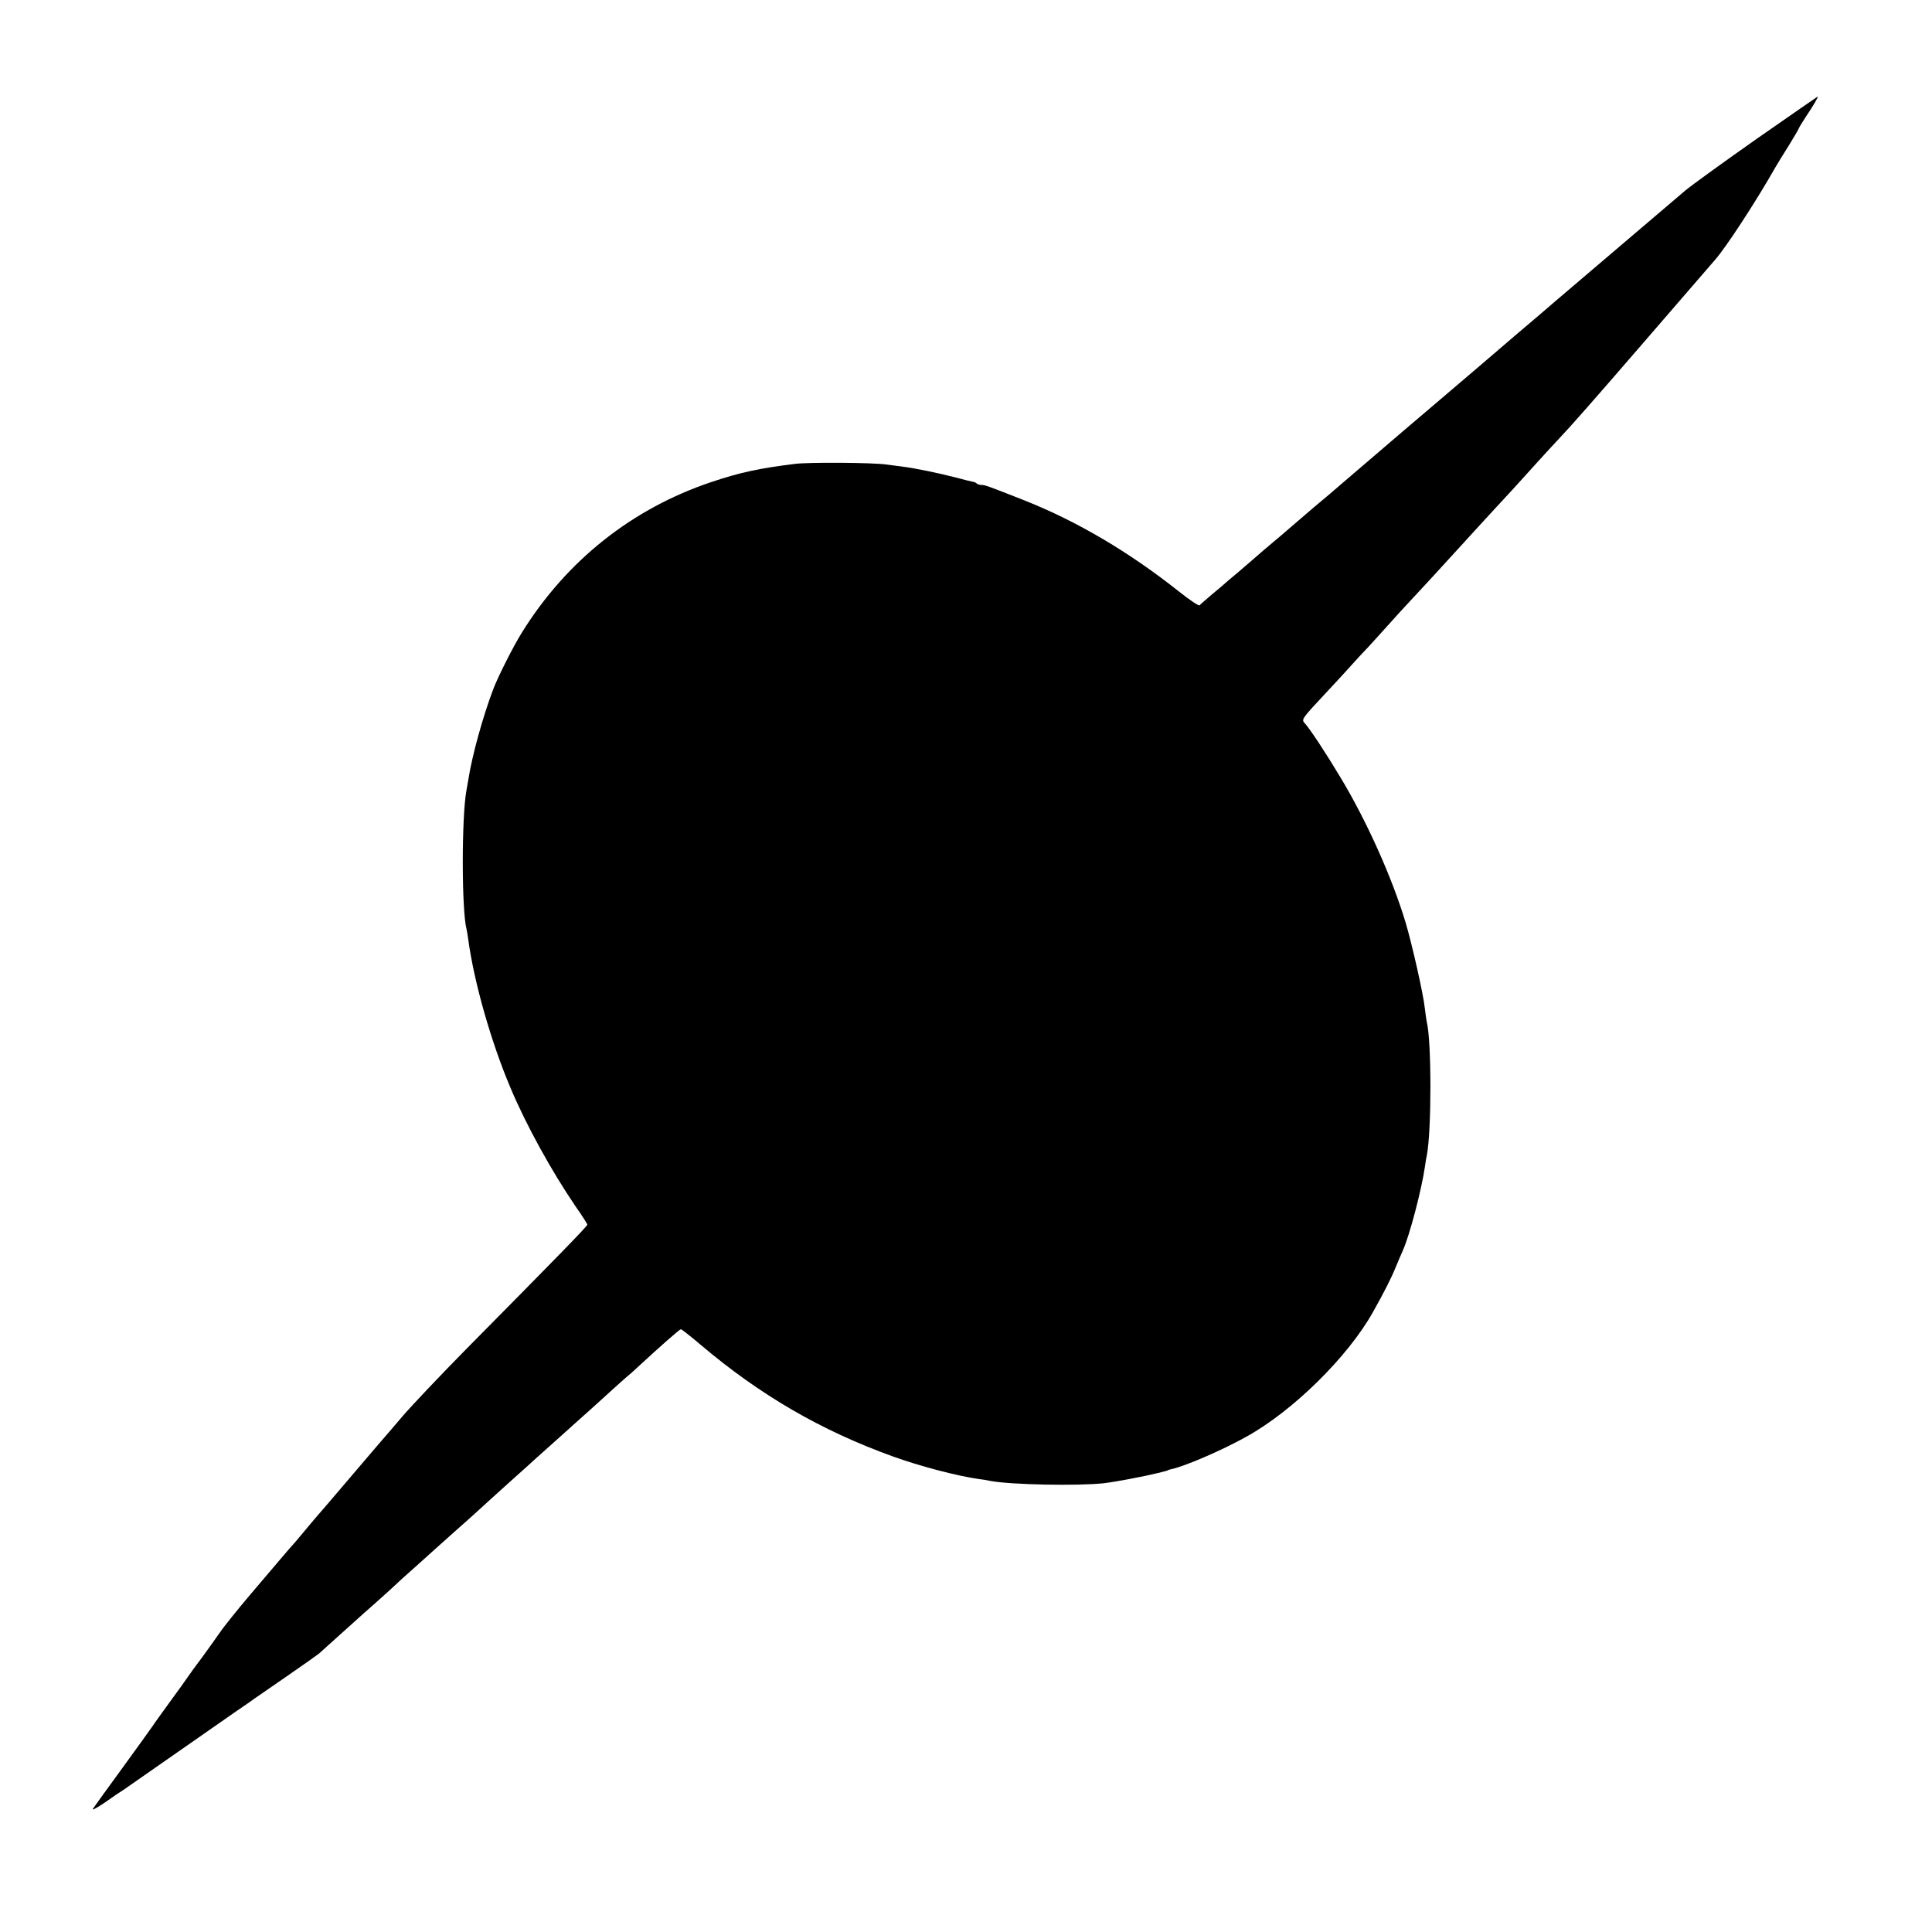
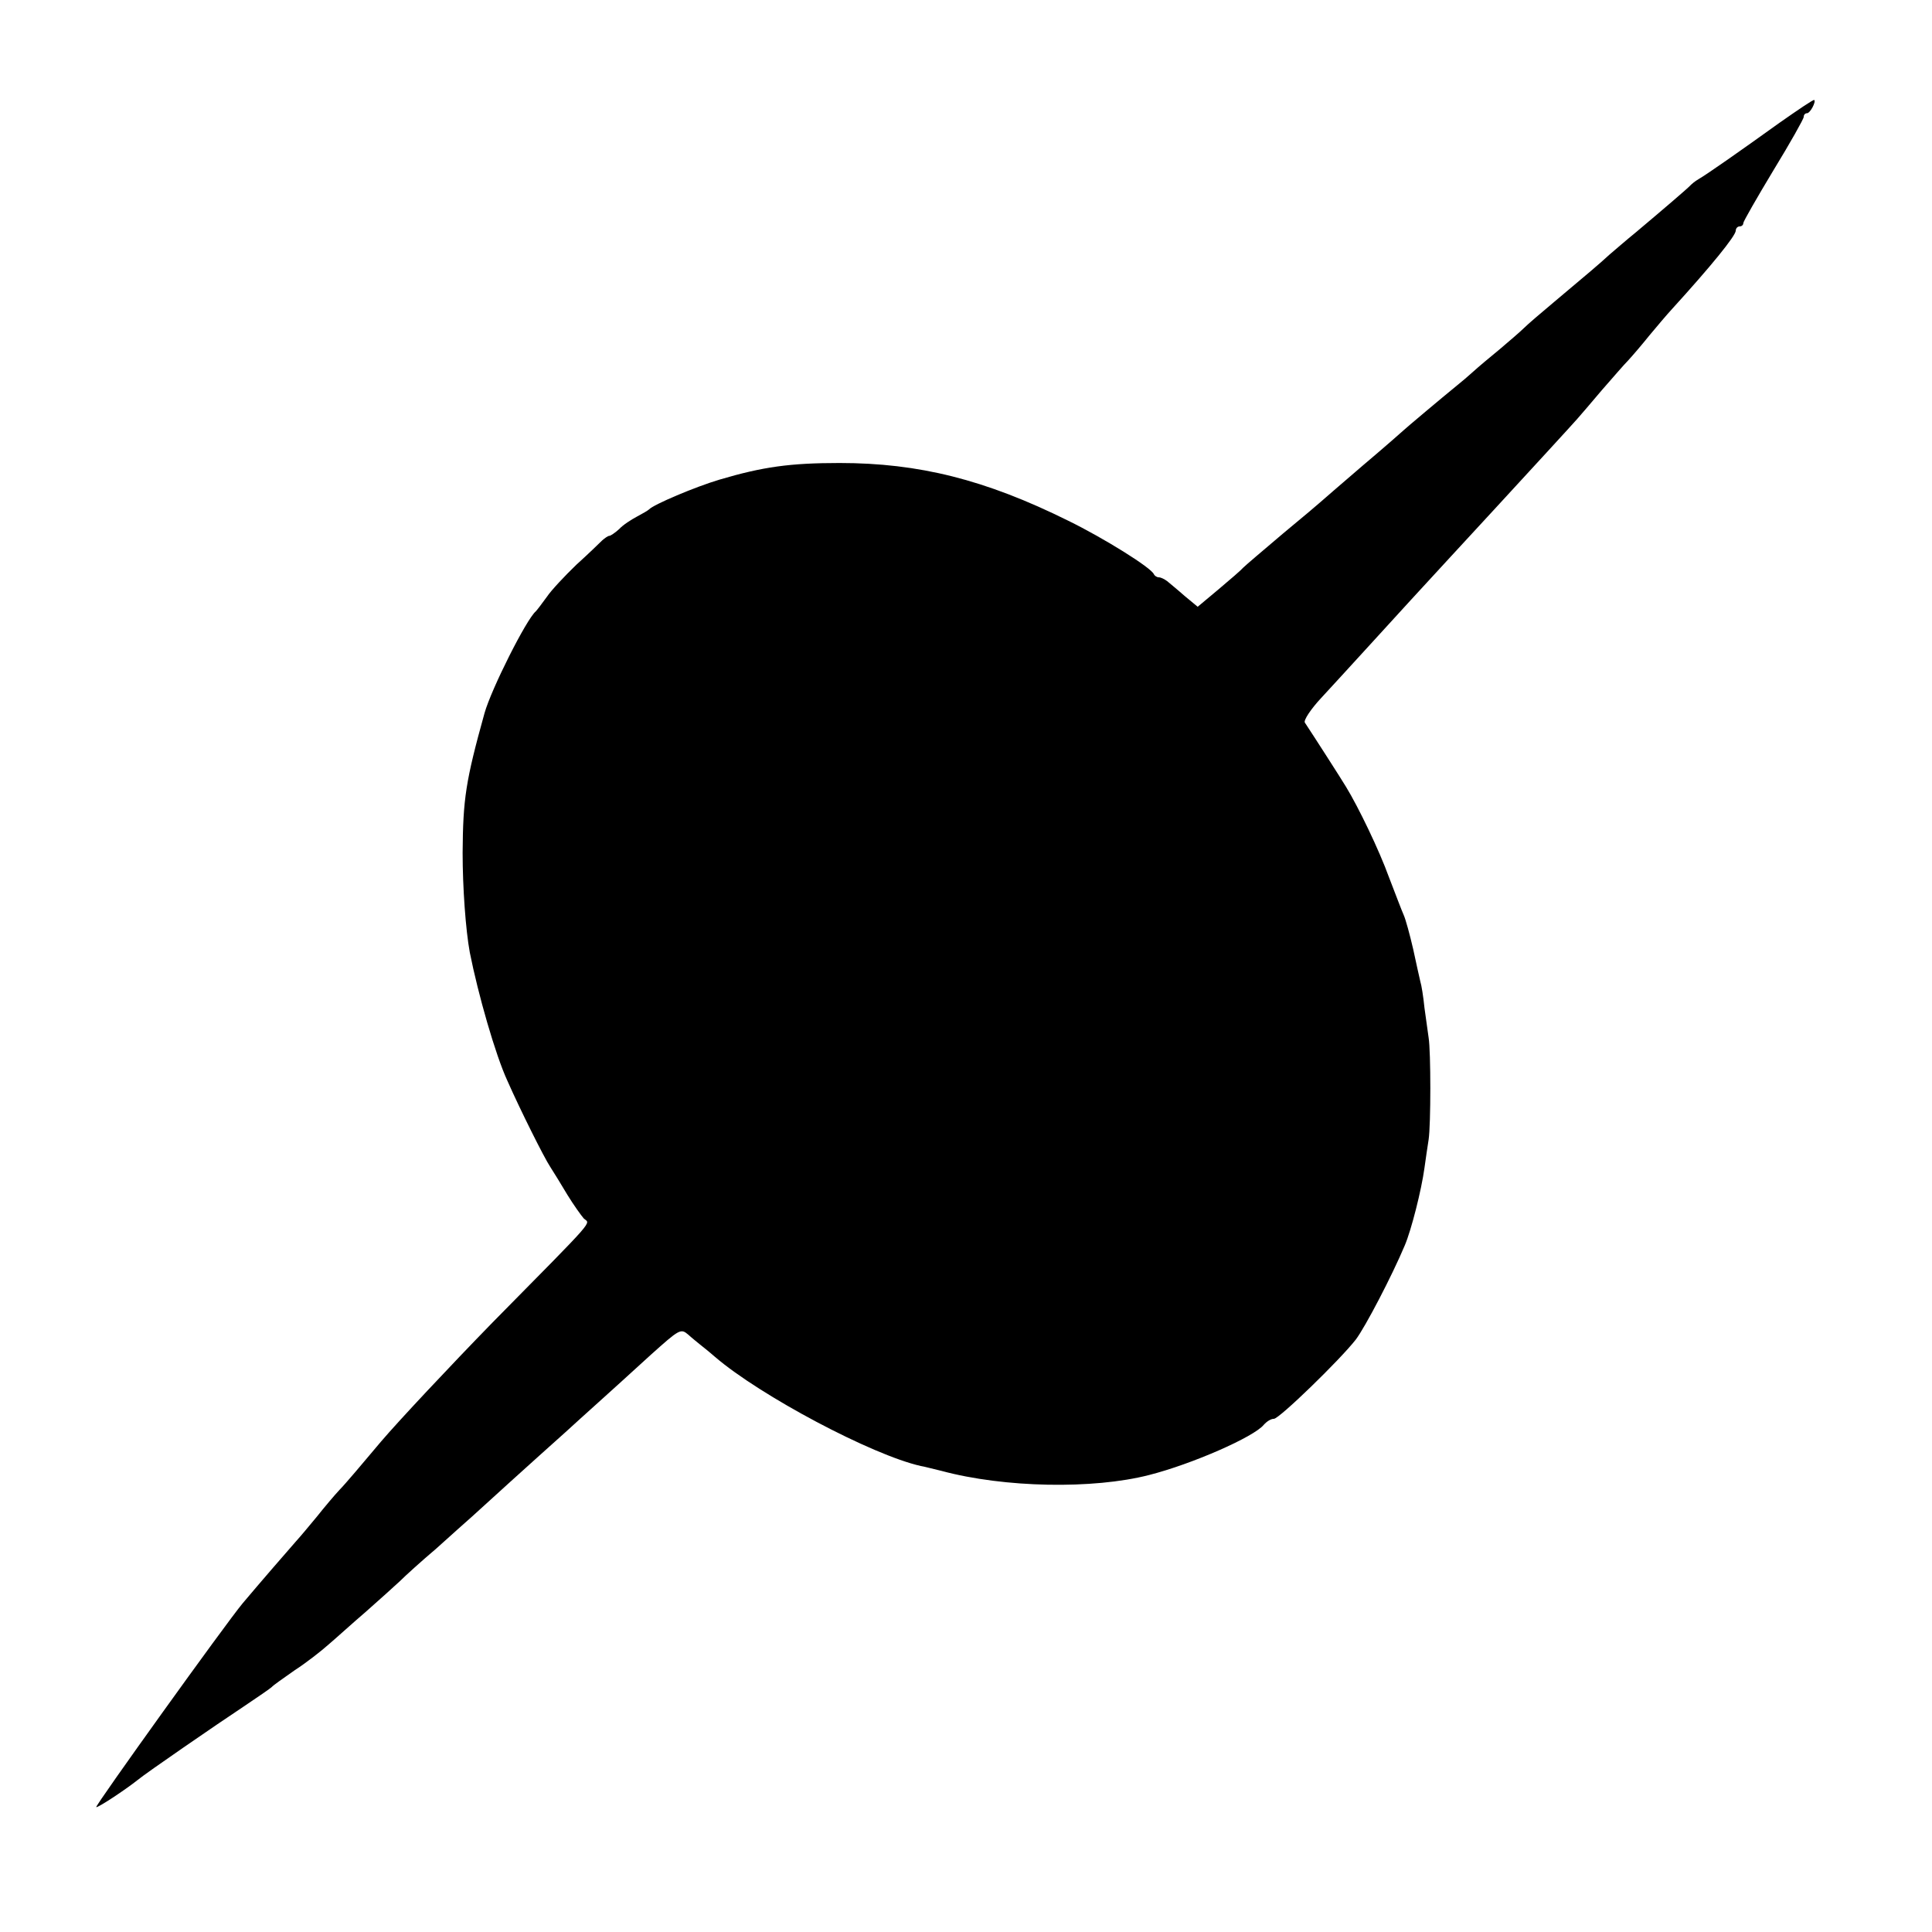
- <svg xmlns="http://www.w3.org/2000/svg" version="1.0" width="1000pt" height="1000pt" viewBox="0 0 1000 1000" preserveAspectRatio="xMidYMid meet">
-   <g transform="translate(0,1000) scale(0.1,-0.1)" fill="#000000" stroke="none">
-     <path d="M9092 9281 c-172 -121 -338 -241 -370 -268 -49 -42 -524 -446 -667 -568 -27 -24 -120 -103 -205 -175 -85 -73 -180 -154 -210 -180 -30 -26 -197 -168 -370 -315 -173 -148 -317 -271 -320 -274 -3 -3 -32 -28 -65 -56 -74 -61 -95 -80 -165 -140 -88 -76 -101 -87 -175 -149 -38 -33 -72 -62 -75 -65 -3 -3 -32 -28 -65 -56 -33 -27 -62 -52 -65 -55 -3 -3 -32 -28 -65 -55 -33 -28 -63 -54 -66 -58 -3 -5 -51 27 -105 70 -261 207 -528 364 -799 472 -193 76 -207 81 -225 81 -9 0 -20 3 -24 7 -3 4 -12 8 -19 9 -7 1 -48 11 -92 23 -89 23 -206 47 -275 56 -25 3 -63 8 -85 11 -73 10 -399 12 -470 3 -186 -23 -284 -44 -433 -94 -409 -137 -749 -406 -980 -778 -43 -68 -126 -232 -150 -297 -52 -137 -108 -339 -127 -460 -4 -25 -9 -53 -11 -63 -25 -136 -25 -622 1 -717 2 -8 6 -33 9 -55 30 -220 118 -529 218 -765 82 -195 213 -432 337 -614 34 -48 61 -91 61 -95 0 -8 -177 -189 -629 -646 -130 -132 -277 -287 -327 -345 -49 -58 -101 -118 -116 -135 -14 -16 -72 -84 -128 -150 -115 -135 -178 -209 -208 -243 -11 -13 -35 -41 -52 -62 -18 -22 -42 -50 -53 -63 -12 -13 -42 -47 -67 -77 -25 -29 -99 -117 -165 -194 -66 -78 -137 -166 -157 -196 -21 -30 -63 -89 -93 -130 -31 -41 -64 -86 -73 -100 -9 -14 -51 -72 -92 -128 -41 -57 -82 -113 -90 -126 -8 -12 -78 -109 -155 -215 -77 -106 -147 -202 -154 -213 -8 -11 20 4 63 33 42 30 85 59 94 64 9 6 21 14 26 18 14 10 453 316 558 389 43 29 86 59 95 66 10 7 86 59 168 116 83 57 157 110 166 117 27 25 194 174 199 179 3 3 43 39 90 80 46 41 94 84 105 95 11 11 58 54 105 95 46 41 91 82 100 90 9 8 52 47 95 85 72 63 109 97 200 180 17 15 59 53 93 84 35 31 78 70 96 86 18 17 68 62 111 100 44 39 86 77 95 85 9 8 36 33 60 54 25 22 83 74 130 117 47 43 96 87 110 99 14 11 41 35 60 53 111 103 218 197 224 197 4 0 50 -36 103 -81 307 -260 622 -443 993 -577 141 -51 335 -102 450 -118 19 -2 44 -6 55 -9 102 -20 454 -27 590 -12 59 7 206 35 280 53 11 3 27 7 35 9 8 2 15 4 15 5 0 1 7 3 15 5 67 13 265 98 390 168 240 132 526 413 656 645 59 105 96 178 119 235 14 34 30 71 35 82 36 79 98 316 116 440 2 17 6 41 9 54 25 123 25 594 0 691 -2 8 -6 40 -10 70 -7 72 -66 331 -99 443 -70 233 -199 521 -334 747 -74 124 -165 263 -190 288 -16 18 -13 23 104 148 56 60 119 128 140 152 21 24 61 67 88 95 26 29 74 81 106 117 32 36 73 81 92 101 40 42 210 227 298 324 35 39 109 119 164 179 56 60 108 117 116 126 22 25 180 199 210 230 58 61 182 202 405 460 266 308 303 351 402 465 57 65 209 297 313 480 10 17 40 67 69 112 28 46 51 85 51 87 0 3 17 31 38 63 39 58 65 103 60 103 -2 -1 -144 -99 -316 -219z" />
+ <svg xmlns="http://www.w3.org/2000/svg" version="1.0" width="512pt" height="512pt" viewBox="0 0 512 512" preserveAspectRatio="xMidYMid meet">
+   <g transform="translate(0,512) scale(0.1,-0.1)" fill="#000000" stroke="none">
+     <path d="M4715 4794 c-103 -74 -190 -135 -214 -149 -9 -5 -18 -13 -21 -16 -6 -7 -75 -66 -144 -124 -27 -22 -58 -49 -71 -60 -26 -24 -58 -51 -145 -124 -36 -30 -72 -61 -81 -70 -9 -9 -38 -34 -64 -56 -27 -22 -59 -49 -71 -60 -12 -11 -31 -27 -41 -35 -43 -35 -138 -115 -143 -120 -3 -3 -52 -46 -110 -95 -58 -50 -107 -92 -110 -95 -3 -3 -48 -41 -100 -84 -52 -44 -99 -84 -105 -90 -5 -6 -35 -32 -66 -58 l-55 -46 -35 29 c-18 16 -39 33 -46 39 -7 5 -16 10 -22 10 -5 0 -11 4 -13 8 -6 17 -133 96 -227 142 -220 109 -396 153 -606 153 -131 0 -203 -10 -318 -44 -64 -19 -175 -66 -187 -79 -3 -3 -17 -11 -32 -19 -15 -8 -37 -22 -47 -33 -11 -10 -23 -18 -26 -18 -4 0 -12 -6 -19 -12 -7 -7 -38 -37 -69 -65 -30 -29 -66 -67 -78 -85 -13 -18 -26 -35 -29 -38 -25 -21 -118 -206 -136 -270 -50 -180 -57 -227 -58 -370 0 -92 8 -204 19 -264 22 -111 68 -272 100 -341 34 -77 97 -203 113 -227 9 -14 30 -48 46 -75 16 -26 36 -54 43 -62 17 -16 40 10 -242 -276 -115 -118 -248 -260 -295 -315 -47 -56 -96 -114 -110 -128 -14 -15 -41 -47 -60 -71 -19 -23 -44 -53 -55 -65 -23 -26 -100 -115 -142 -165 -45 -54 -391 -536 -388 -540 3 -3 76 45 110 72 20 17 212 149 280 194 39 26 72 49 75 52 3 4 30 23 60 44 31 20 72 52 92 70 20 17 64 57 99 87 34 30 74 66 89 80 14 14 57 53 96 86 38 34 81 73 95 85 26 24 164 149 248 224 49 45 108 97 225 204 77 69 80 71 100 54 11 -10 25 -21 31 -26 5 -4 24 -19 40 -33 120 -103 416 -260 545 -289 8 -1 33 -8 55 -13 167 -45 402 -49 550 -11 114 29 278 101 304 133 8 9 19 16 27 16 14 0 174 155 217 210 25 33 96 169 130 250 17 40 44 146 52 205 3 22 8 56 11 75 6 40 6 233 0 270 -2 14 -7 49 -11 79 -3 30 -8 61 -11 70 -2 9 -11 48 -19 86 -9 39 -20 79 -25 90 -5 11 -22 56 -39 100 -26 72 -81 186 -114 240 -10 17 -89 140 -109 170 -4 6 16 36 43 65 51 55 193 211 237 259 26 28 180 196 222 241 93 101 207 225 220 240 8 9 38 44 65 76 28 32 59 68 70 79 11 12 36 41 56 66 20 24 47 56 60 70 102 112 169 194 169 208 0 6 5 11 10 11 6 0 10 4 10 9 0 4 36 67 80 140 44 72 80 136 80 141 0 6 4 10 9 10 8 0 24 30 19 35 -2 2 -43 -26 -93 -61z" />
  </g>
</svg>
